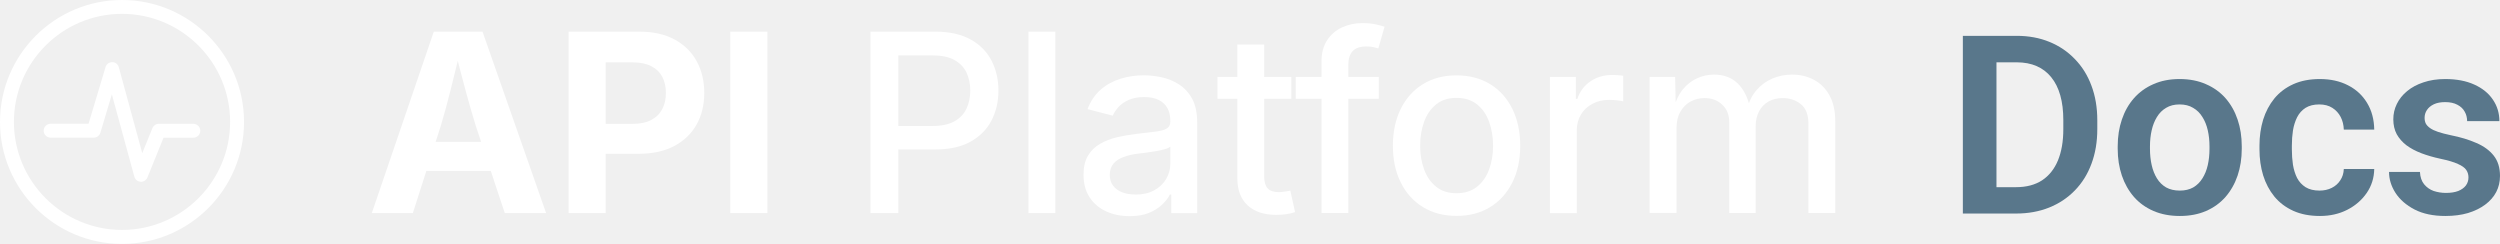
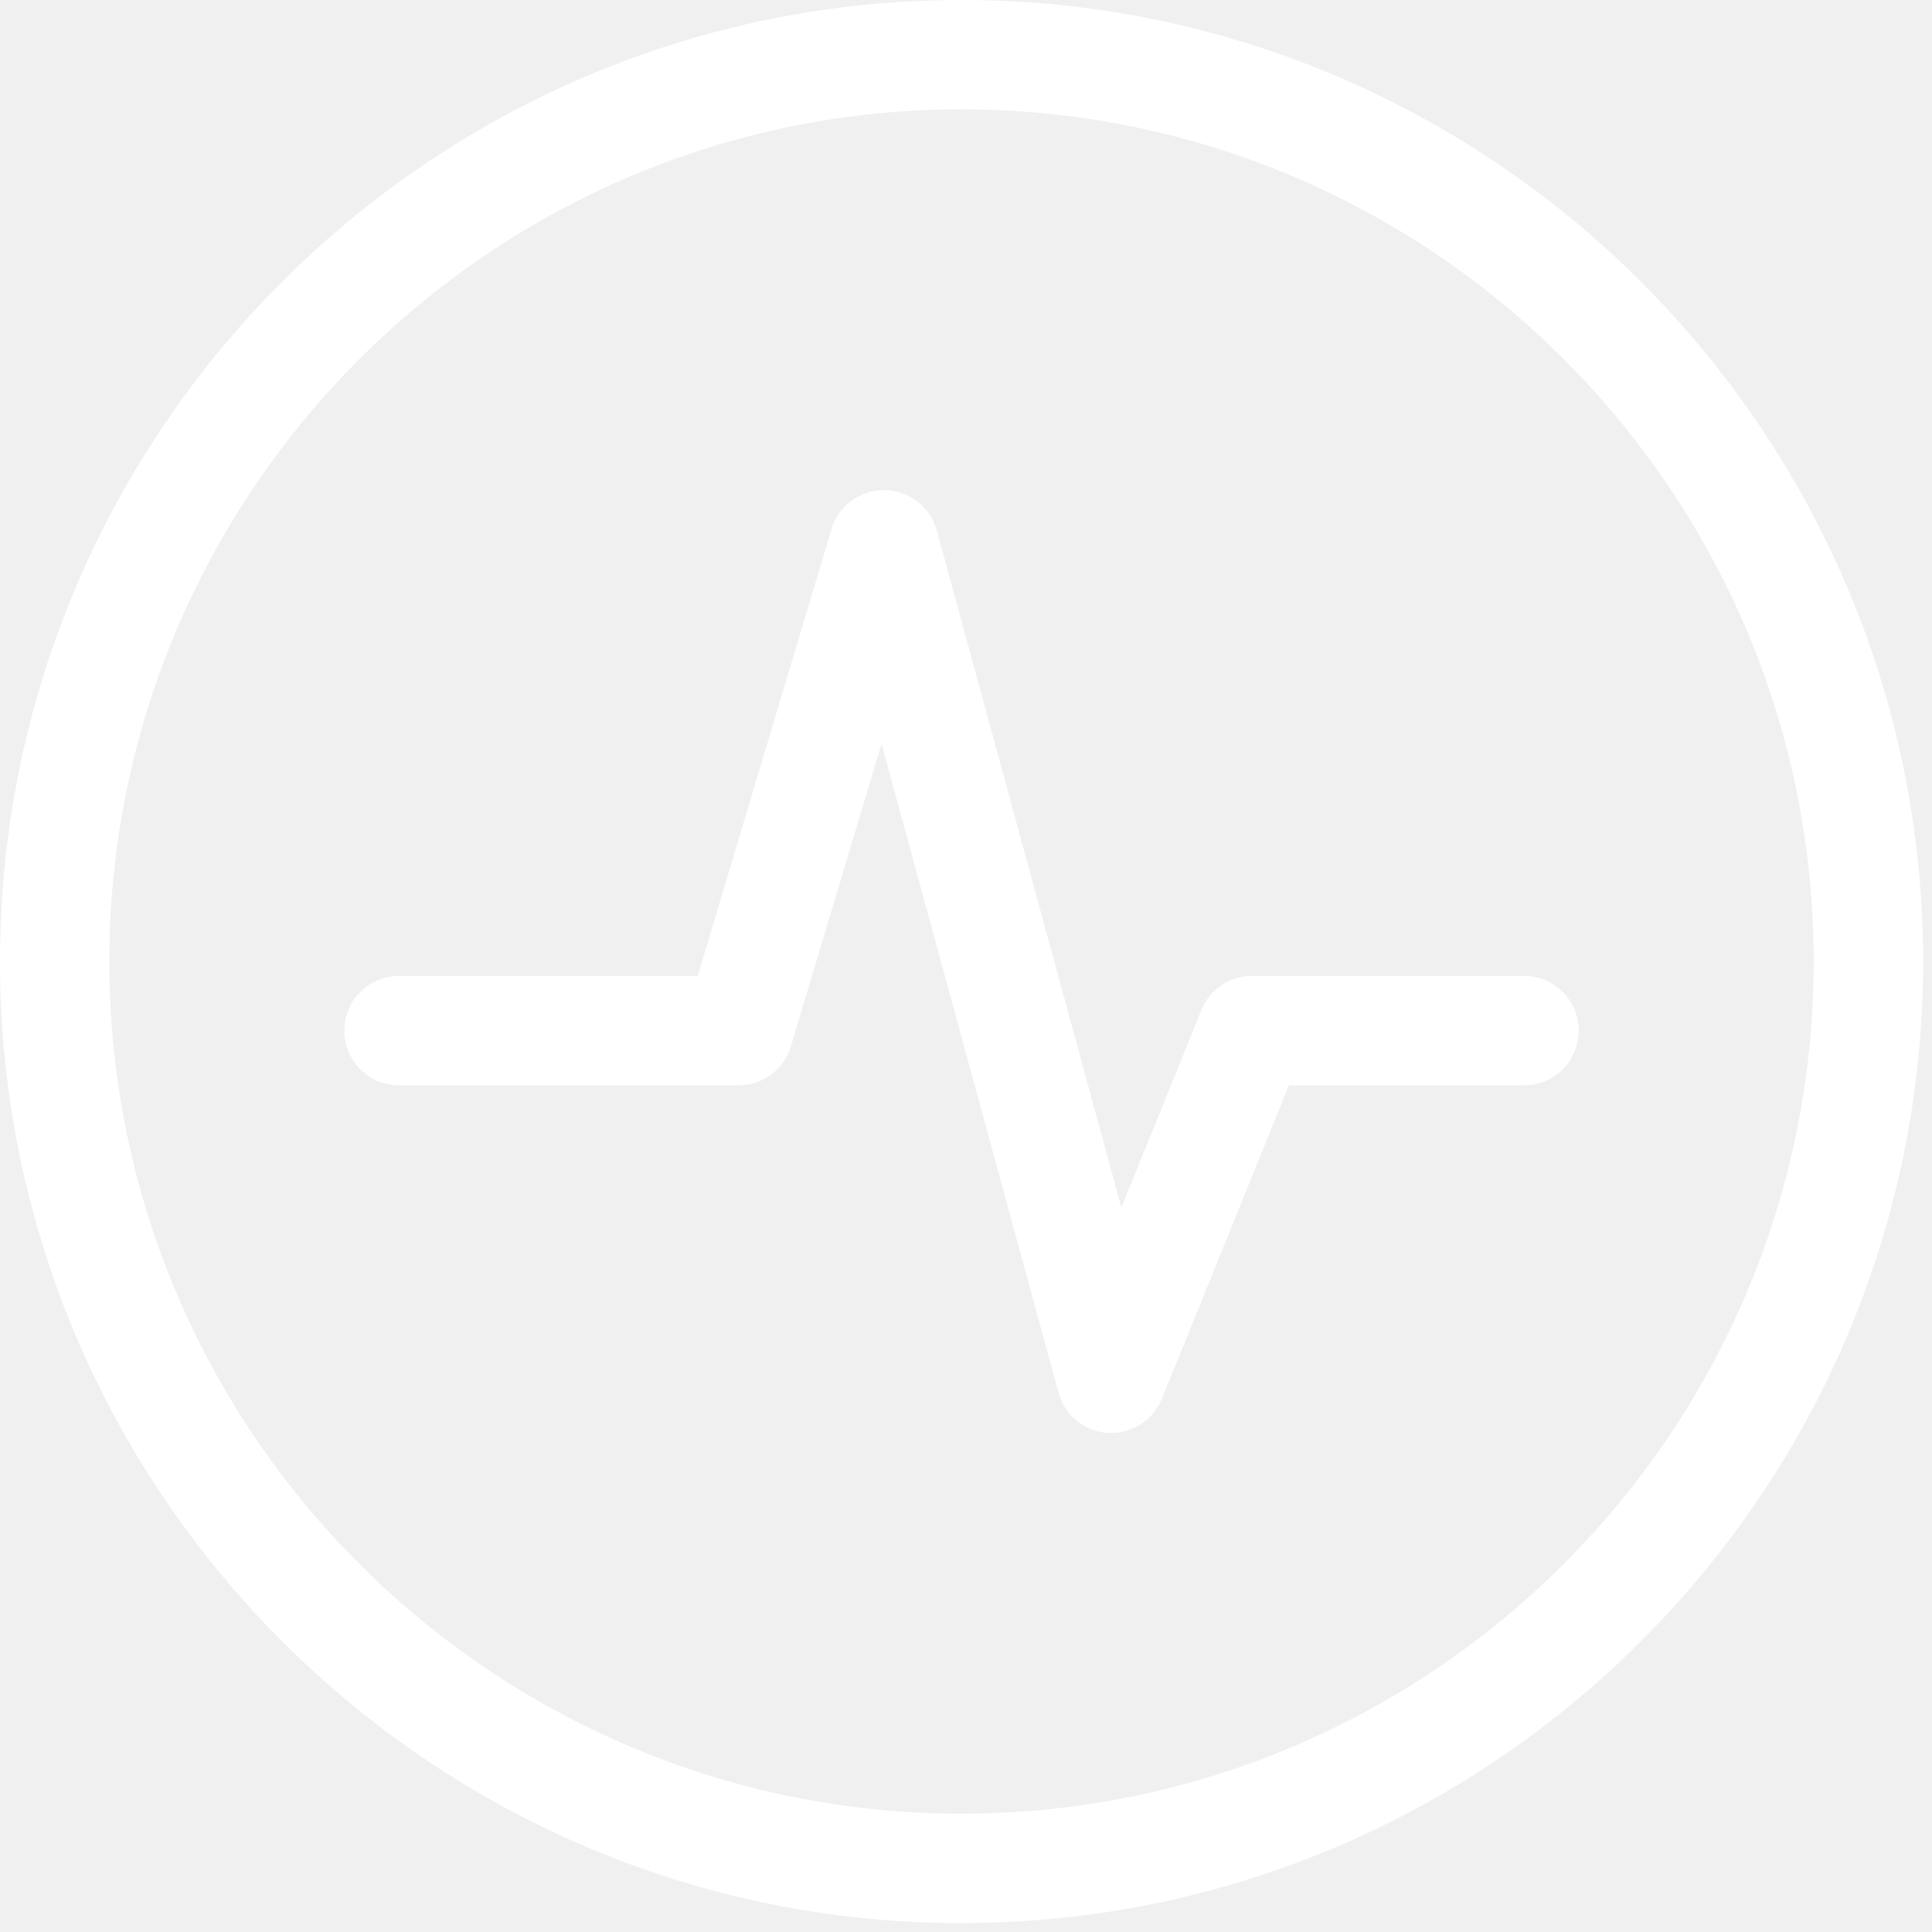
- <svg xmlns="http://www.w3.org/2000/svg" width="5371" height="524" viewBox="0 0 5371 524" fill="none">
-   <path d="M302.884 390.464C302.884 390.464 302.335 390.464 302.061 390.464C295.614 390.052 290.264 385.665 288.618 379.496L240.332 202.772L215.64 285.17C213.72 291.477 207.958 295.727 201.374 295.727H108.78C100.55 295.727 93.828 289.009 93.828 280.783C93.828 272.557 100.55 265.839 108.78 265.839H190.263L226.752 144.093C228.672 137.787 234.433 133.536 241.018 133.536C241.018 133.536 241.018 133.536 241.155 133.536C247.739 133.536 253.638 138.061 255.284 144.504L305.628 329.042L327.439 275.299C329.771 269.678 335.12 265.976 341.293 265.976H415.368C423.599 265.976 430.32 272.694 430.32 280.92C430.32 289.146 423.599 295.864 415.368 295.864H351.307L316.739 381.278C314.407 386.899 308.92 390.601 302.884 390.601V390.464Z" fill="white" />
-   <path d="M262.143 524C117.56 524 0 406.504 0 262C0 117.496 117.56 0 262.143 0C406.726 0 524.286 117.496 524.286 262C524.286 406.504 406.726 524 262.143 524ZM262.143 29.751C134.021 29.751 29.904 133.948 29.904 261.863C29.904 389.778 134.158 493.975 262.143 493.975C390.128 493.975 494.381 389.778 494.381 261.863C494.381 133.948 390.128 29.751 262.143 29.751Z" fill="white" />
-   <path d="M798.774 457.78L931.972 68.002H1036.64L1173.26 457.78H1084.51L1021.96 269.677C1014.41 245.41 1006.87 218.95 999.051 190.022C991.232 161.093 983.139 129.56 974.634 95.422H992.192C983.824 129.834 976.005 161.505 968.735 190.57C961.465 219.635 954.332 245.959 947.199 269.677L886.978 457.78H798.774ZM882.04 367.293V304.775H1090.14V367.293H882.04Z" fill="white" />
-   <path d="M1221.55 457.78V68.002H1373.68C1403.31 68.002 1428.55 73.623 1449.26 84.865C1469.98 96.107 1485.89 111.6 1496.72 131.479C1507.56 151.222 1513.05 173.981 1513.05 199.619C1513.05 225.257 1507.56 248.152 1496.45 267.758C1485.34 287.363 1469.29 302.719 1448.3 313.824C1427.31 324.929 1401.8 330.413 1371.76 330.413H1273.81V266.113H1358.86C1375.32 266.113 1388.77 263.234 1399.33 257.612C1409.89 251.991 1417.71 244.176 1422.92 234.168C1428.14 224.16 1430.61 212.78 1430.61 199.619C1430.61 186.457 1428 175.078 1422.92 165.206C1417.71 155.335 1409.89 147.657 1399.19 142.173C1388.49 136.689 1375.05 133.947 1358.59 133.947H1301.25V457.78H1221.41H1221.55Z" fill="white" />
-   <path d="M1648.72 68.002V457.78H1568.88V68.002H1648.72Z" fill="white" />
-   <path d="M1870.12 457.78V68.002H2009.9C2039.94 68.002 2064.91 73.623 2085.07 84.728C2105.24 95.833 2120.19 111.051 2130.07 129.971C2139.94 149.028 2145.02 170.553 2145.02 194.546C2145.02 218.539 2139.94 240.201 2129.93 259.258C2119.91 278.315 2104.82 293.396 2084.8 304.501C2064.77 315.606 2039.67 321.09 2009.35 321.09H1913.88V270.637H2003.59C2022.79 270.637 2038.29 267.347 2050.23 260.766C2062.16 254.185 2070.81 245.136 2076.29 233.62C2081.78 222.103 2084.52 209.079 2084.52 194.683C2084.52 180.287 2081.78 166.989 2076.29 155.609C2070.81 144.23 2062.03 135.318 2050.09 128.737C2038.16 122.157 2022.52 119.003 2003.18 119.003H1929.93V457.78H1870.25H1870.12Z" fill="white" />
-   <path d="M2267.24 68.002V457.78H2209.63V68.002H2267.24Z" fill="white" />
-   <path d="M2426.64 464.361C2408.12 464.361 2391.38 460.933 2376.43 454.078C2361.48 447.223 2349.55 437.078 2340.9 423.916C2332.12 410.617 2327.87 394.439 2327.87 375.245C2327.87 358.656 2331.03 345.083 2337.47 334.389C2343.78 323.695 2352.43 315.332 2363.4 309.026C2374.38 302.719 2386.45 298.057 2399.75 294.904C2413.06 291.751 2426.64 289.42 2440.49 287.775C2457.78 285.718 2471.77 283.936 2482.61 282.702C2493.44 281.468 2501.4 279.275 2506.61 276.121C2511.83 272.968 2514.29 268.169 2514.29 261.314V259.806C2514.29 248.838 2512.24 239.515 2507.98 232.112C2503.73 224.571 2497.56 218.813 2489.33 214.7C2481.1 210.587 2470.67 208.53 2458.33 208.53C2445.98 208.53 2434.6 210.45 2425.54 214.426C2416.49 218.402 2408.94 223.337 2403.32 229.507C2397.7 235.676 2393.44 241.983 2390.7 248.564L2336.51 234.443C2343.1 217.031 2352.7 202.909 2365.05 192.353C2377.39 181.659 2391.66 173.981 2407.71 169.045C2423.76 164.11 2440.36 161.779 2457.37 161.779C2469.3 161.779 2481.78 163.15 2495.09 165.892C2508.4 168.634 2520.88 173.707 2532.54 181.11C2544.2 188.514 2553.8 198.796 2561.07 211.958C2568.34 225.12 2572.05 242.532 2572.05 263.782V457.917H2516.35V417.884H2513.47C2509.63 425.424 2504.01 432.691 2496.46 439.82C2488.92 446.949 2479.45 452.844 2468.07 457.506C2456.68 462.167 2442.96 464.361 2427.05 464.361H2426.64ZM2439.4 418.021C2455.03 418.021 2468.48 415.005 2479.73 408.835C2490.97 402.665 2499.48 394.577 2505.38 384.568C2511.28 374.423 2514.29 363.729 2514.29 352.349V314.921C2512.24 316.977 2508.26 318.897 2502.36 320.542C2496.46 322.187 2489.88 323.695 2482.33 324.929C2474.79 326.163 2467.65 327.26 2460.66 328.22C2453.66 329.179 2447.9 329.728 2443.37 330.276C2432.54 331.647 2422.66 333.978 2413.61 337.405C2404.55 340.696 2397.42 345.357 2392.21 351.527C2387 357.696 2384.25 365.785 2384.25 375.794C2384.25 384.979 2386.58 392.794 2391.52 399.101C2396.32 405.408 2402.77 410.069 2411 413.222C2419.23 416.376 2428.7 417.884 2439.53 417.884L2439.4 418.021Z" fill="white" />
-   <path d="M2774.24 165.343V212.232H2615.67V165.343H2774.24ZM2658.33 95.696H2715.94V378.81C2715.94 390.463 2718.41 399.101 2723.35 404.585C2728.29 410.069 2736.52 412.811 2747.77 412.811C2750.79 412.811 2754.63 412.399 2759.56 411.714C2764.5 411.028 2768.62 410.343 2772.18 409.657L2782.34 455.723C2776.16 457.78 2769.72 459.288 2762.72 460.248C2755.72 461.207 2748.87 461.619 2742.01 461.619C2715.53 461.619 2694.95 454.764 2680.28 441.054C2665.6 427.343 2658.33 408.149 2658.33 383.334V95.559V95.696Z" fill="white" />
-   <path d="M2962.17 165.344V212.232H2783.71V165.344H2962.17ZM2839.13 457.78V131.754C2839.13 113.657 2843.24 98.438 2851.34 86.236C2859.43 74.034 2870.13 64.849 2883.43 58.816C2896.74 52.784 2911.01 49.63 2926.37 49.63C2938.03 49.63 2948.04 50.59 2956.27 52.51C2964.51 54.429 2970.68 56.074 2974.52 57.445L2961.21 104.059C2958.47 103.237 2955.04 102.277 2950.92 101.317C2946.81 100.358 2941.73 99.809 2935.56 99.809C2921.98 99.809 2912.1 103.237 2905.93 109.955C2899.76 116.81 2896.74 126.544 2896.74 139.569V457.643H2839.13V457.78Z" fill="white" />
-   <path d="M3129.12 463.813C3101.68 463.813 3077.81 457.506 3057.24 445.03C3036.66 432.417 3020.75 414.868 3009.5 392.246C2998.11 369.624 2992.49 343.164 2992.49 313.276C2992.49 283.388 2998.11 256.379 3009.5 233.62C3020.88 210.861 3036.8 193.175 3057.24 180.699C3077.68 168.086 3101.68 161.916 3129.12 161.916C3156.55 161.916 3180.69 168.223 3201.27 180.699C3221.85 193.312 3237.76 210.861 3249.01 233.62C3260.26 256.379 3266.02 282.976 3266.02 313.276C3266.02 343.575 3260.39 369.624 3249.01 392.246C3237.62 414.868 3221.71 432.554 3201.27 445.03C3180.83 457.643 3156.69 463.813 3129.12 463.813ZM3129.12 415.142C3146.95 415.142 3161.63 410.48 3173.29 401.158C3184.95 391.835 3193.59 379.496 3199.21 364.003C3204.84 348.511 3207.72 331.647 3207.72 313.139C3207.72 294.63 3204.84 277.355 3199.21 261.726C3193.59 246.096 3184.95 233.62 3173.29 224.297C3161.63 214.974 3146.95 210.313 3129.12 210.313C3111.28 210.313 3096.88 214.974 3085.36 224.297C3073.83 233.62 3065.19 246.096 3059.57 261.589C3053.94 277.081 3051.06 294.219 3051.06 313.139C3051.06 332.059 3053.94 348.511 3059.57 364.003C3065.19 379.496 3073.83 391.835 3085.36 401.158C3096.88 410.48 3111.42 415.142 3129.12 415.142Z" fill="white" />
-   <path d="M3329.94 457.78V165.344H3385.63V212.369H3388.79C3394.14 196.328 3403.6 183.715 3417.05 174.667C3430.49 165.618 3445.72 161.094 3462.86 161.094C3466.57 161.094 3470.68 161.094 3475.48 161.505C3480.15 161.779 3484.13 162.19 3487.28 162.739V217.716C3485.22 217.031 3481.11 216.345 3475.21 215.66C3469.31 214.974 3463.28 214.563 3457.1 214.563C3443.8 214.563 3431.86 217.305 3421.3 222.926C3410.6 228.547 3402.37 236.225 3396.47 246.096C3390.57 255.967 3387.55 267.347 3387.55 280.234V457.917H3329.94V457.78Z" fill="white" />
-   <path d="M3544.07 457.78V165.343H3598.81L3600.31 233.071H3595.93C3600.04 216.482 3606.62 202.909 3615.27 192.215C3624.05 181.521 3634.2 173.57 3645.86 168.223C3657.52 162.876 3669.73 160.271 3682.48 160.271C3703.75 160.271 3720.89 166.852 3734.06 180.013C3747.09 193.175 3756.01 211.547 3760.54 235.128H3753.27C3757.11 219.087 3763.69 205.514 3773.16 194.272C3782.62 183.167 3794.01 174.666 3807.31 168.908C3820.62 163.15 3834.89 160.271 3850.11 160.271C3867.4 160.271 3883.03 163.972 3897.16 171.513C3911.16 179.054 3922.27 190.159 3930.5 204.966C3938.73 219.773 3942.84 238.281 3942.84 260.354V457.643H3885.23V266.113C3885.23 246.644 3879.74 232.386 3868.9 223.748C3858.07 215.111 3845.17 210.724 3830.36 210.724C3818.29 210.724 3808 213.192 3799.22 218.264C3790.44 223.337 3783.72 230.329 3779.05 239.378C3774.39 248.427 3771.92 258.709 3771.92 270.363V457.643H3715.13V262.548C3715.13 246.781 3710.06 234.305 3700.04 224.845C3690.03 215.385 3677.27 210.724 3661.77 210.724C3651.07 210.724 3641.19 213.192 3632 218.127C3622.81 223.063 3615.54 230.466 3610.05 240.064C3604.57 249.661 3601.82 261.588 3601.82 275.71V457.506H3544.21L3544.07 457.78Z" fill="white" />
-   <path d="M4331.22 458.756H4248.77L4249.3 402.122H4331.22C4353.45 402.122 4372.09 397.228 4387.15 387.439C4402.2 377.476 4413.58 363.23 4421.28 344.701C4428.98 325.998 4432.83 303.624 4432.83 277.579V257.915C4432.83 237.813 4430.65 220.071 4426.27 204.689C4421.89 189.307 4415.42 176.372 4406.84 165.884C4398.44 155.396 4388.02 147.443 4375.59 142.024C4363.16 136.606 4348.9 133.896 4332.79 133.896H4247.2V77H4332.79C4358.35 77 4381.63 81.282 4402.64 89.848C4423.82 98.413 4442.11 110.736 4457.52 126.817C4473.09 142.724 4485 161.776 4493.22 183.976C4501.63 206.175 4505.83 230.996 4505.83 258.439V277.579C4505.83 304.848 4501.63 329.669 4493.22 352.043C4485 374.242 4473.09 393.295 4457.52 409.201C4442.11 425.108 4423.73 437.344 4402.38 445.909C4381.02 454.474 4357.3 458.756 4331.22 458.756ZM4289.21 77V458.756H4217V77H4289.21Z" fill="#59778B" />
-   <path d="M4549.68 319.793V314.287C4549.68 293.486 4552.65 274.346 4558.61 256.866C4564.56 239.211 4573.22 223.917 4584.6 210.982C4595.98 198.047 4609.89 187.996 4626.35 180.829C4642.8 173.488 4661.53 169.817 4682.54 169.817C4703.89 169.817 4722.8 173.488 4739.25 180.829C4755.88 187.996 4769.89 198.047 4781.27 210.982C4792.64 223.917 4801.31 239.211 4807.26 256.866C4813.21 274.346 4816.19 293.486 4816.19 314.287V319.793C4816.19 340.419 4813.21 359.559 4807.26 377.213C4801.31 394.693 4792.64 409.988 4781.27 423.098C4769.89 436.033 4755.97 446.083 4739.52 453.25C4723.06 460.417 4704.24 464 4683.06 464C4662.06 464 4643.24 460.417 4626.61 453.25C4609.98 446.083 4595.98 436.033 4584.6 423.098C4573.22 409.988 4564.56 394.693 4558.61 377.213C4552.65 359.559 4549.68 340.419 4549.68 319.793ZM4619 314.287V319.793C4619 332.203 4620.22 343.827 4622.67 354.665C4625.12 365.502 4628.89 375.028 4633.96 383.244C4639.04 391.459 4645.6 397.927 4653.66 402.646C4661.88 407.191 4671.69 409.463 4683.06 409.463C4694.27 409.463 4703.89 407.191 4711.95 402.646C4720 397.927 4726.56 391.459 4731.64 383.244C4736.89 375.028 4740.74 365.502 4743.19 354.665C4745.64 343.827 4746.87 332.203 4746.87 319.793V314.287C4746.87 302.051 4745.64 290.602 4743.19 279.939C4740.74 269.102 4736.89 259.575 4731.64 251.36C4726.56 242.97 4719.91 236.415 4711.68 231.695C4703.63 226.801 4693.92 224.354 4682.54 224.354C4671.34 224.354 4661.71 226.801 4653.66 231.695C4645.6 236.415 4639.04 242.97 4633.96 251.36C4628.89 259.575 4625.12 269.102 4622.67 279.939C4620.22 290.602 4619 302.051 4619 314.287Z" fill="#59778B" />
-   <path d="M4983.18 409.463C4992.99 409.463 5001.74 407.541 5009.44 403.695C5017.14 399.85 5023.27 394.431 5027.82 387.439C5032.55 380.447 5035.08 372.319 5035.43 363.055H5100.81C5100.46 382.283 5095.04 399.5 5084.53 414.707C5074.03 429.915 5060.03 441.976 5042.52 450.89C5025.19 459.63 5005.76 464 4984.23 464C4962.35 464 4943.27 460.329 4926.99 452.988C4910.71 445.646 4897.15 435.421 4886.29 422.311C4875.62 409.201 4867.56 393.994 4862.14 376.689C4856.89 359.384 4854.26 340.856 4854.26 321.104V312.713C4854.26 292.961 4856.89 274.433 4862.14 257.128C4867.56 239.823 4875.62 224.616 4886.29 211.506C4897.15 198.396 4910.71 188.171 4926.99 180.829C4943.27 173.488 4962.26 169.817 4983.97 169.817C5006.9 169.817 5027.03 174.274 5044.36 183.189C5061.87 192.104 5075.52 204.689 5085.32 220.945C5095.3 237.201 5100.46 256.341 5100.81 278.366H5035.43C5035.08 268.228 5032.81 259.138 5028.61 251.098C5024.41 243.057 5018.45 236.589 5010.75 231.695C5003.05 226.801 4993.69 224.354 4982.66 224.354C4970.93 224.354 4961.13 226.801 4953.25 231.695C4945.55 236.589 4939.51 243.319 4935.13 251.884C4930.93 260.274 4927.96 269.713 4926.2 280.201C4924.63 290.514 4923.84 301.352 4923.84 312.713V321.104C4923.84 332.64 4924.63 343.652 4926.2 354.14C4927.96 364.628 4930.93 374.067 4935.13 382.457C4939.51 390.673 4945.55 397.228 4953.25 402.122C4961.13 407.016 4971.1 409.463 4983.18 409.463Z" fill="#59778B" />
-   <path d="M5303.26 381.146C5303.26 375.203 5301.68 369.872 5298.53 365.152C5295.38 360.433 5289.43 356.15 5280.68 352.305C5272.1 348.285 5259.49 344.526 5242.87 341.03C5228.16 337.884 5214.6 333.951 5202.17 329.232C5189.74 324.512 5179.06 318.831 5170.13 312.189C5161.21 305.372 5154.2 297.419 5149.13 288.329C5144.23 279.065 5141.78 268.402 5141.78 256.341C5141.78 244.63 5144.31 233.618 5149.39 223.305C5154.47 212.817 5161.82 203.64 5171.45 195.774C5181.07 187.734 5192.8 181.441 5206.63 176.896C5220.46 172.177 5236.04 169.817 5253.37 169.817C5277.52 169.817 5298.27 173.75 5315.6 181.616C5333.1 189.482 5346.49 200.319 5355.77 214.128C5365.05 227.762 5369.69 243.144 5369.69 260.274H5300.37C5300.37 252.758 5298.62 245.941 5295.12 239.823C5291.79 233.705 5286.63 228.811 5279.63 225.14C5272.62 221.295 5263.78 219.372 5253.11 219.372C5243.48 219.372 5235.34 220.945 5228.69 224.091C5222.21 227.238 5217.31 231.346 5213.98 236.415C5210.66 241.484 5208.99 247.077 5208.99 253.195C5208.99 257.74 5209.87 261.848 5211.62 265.518C5213.54 269.014 5216.61 272.248 5220.81 275.22C5225.01 278.191 5230.7 280.9 5237.88 283.348C5245.23 285.795 5254.24 288.154 5264.92 290.427C5286.1 294.622 5304.57 300.215 5320.32 307.207C5336.25 314.024 5348.68 323.114 5357.61 334.476C5366.54 345.837 5371 360.346 5371 378C5371 390.585 5368.29 402.122 5362.86 412.61C5357.43 422.923 5349.56 431.925 5339.23 439.616C5328.9 447.307 5316.56 453.337 5302.21 457.707C5287.85 461.902 5271.66 464 5253.63 464C5227.55 464 5205.49 459.368 5187.46 450.104C5169.43 440.665 5155.78 428.778 5146.5 414.445C5137.22 399.937 5132.59 384.904 5132.59 369.348H5199.02C5199.54 380.36 5202.52 389.187 5207.94 395.829C5213.37 402.472 5220.2 407.278 5228.42 410.25C5236.83 413.047 5245.67 414.445 5254.94 414.445C5265.45 414.445 5274.29 413.047 5281.46 410.25C5288.64 407.278 5294.07 403.346 5297.74 398.451C5301.42 393.382 5303.26 387.614 5303.26 381.146Z" fill="#59778B" />
+ <svg xmlns="http://www.w3.org/2000/svg" width="185" height="185" viewBox="0 0 185 185" fill="none">
+   <path d="M106.41 137.21C106.31 137.21 106.2 137.21 106.1 137.21C103.86 137.08 101.95 135.53 101.36 133.36L84.41 71.22L75.73 100.2C75.07 102.42 73.03 103.93 70.71 103.93H38.21C35.32 103.93 32.97 101.59 32.97 98.69C32.97 95.79 35.31 93.45 38.21 93.45H66.81L79.62 50.66C80.29 48.44 82.32 46.93 84.64 46.93C84.66 46.93 84.68 46.93 84.71 46.93C87.05 46.96 89.08 48.53 89.7 50.79L107.38 115.63L115.04 96.72C115.84 94.74 117.76 93.45 119.89 93.45H145.93C148.82 93.45 151.17 95.79 151.17 98.69C151.17 101.59 148.83 103.93 145.93 103.93H123.42L111.26 133.94C110.45 135.92 108.53 137.21 106.41 137.21Z" fill="white" />
+   <path d="M92.07 184.15C41.3 184.15 0 142.84 0 92.07C0 41.3 41.3 0 92.07 0C142.84 0 184.15 41.3 184.15 92.07C184.15 142.84 142.84 184.14 92.07 184.14V184.15ZM92.07 10.47C47.08 10.47 10.47 47.08 10.47 92.07C10.47 137.06 47.07 173.67 92.07 173.67C137.07 173.67 173.67 137.07 173.67 92.07C173.67 47.07 137.07 10.47 92.07 10.47Z" fill="white" />
</svg>
